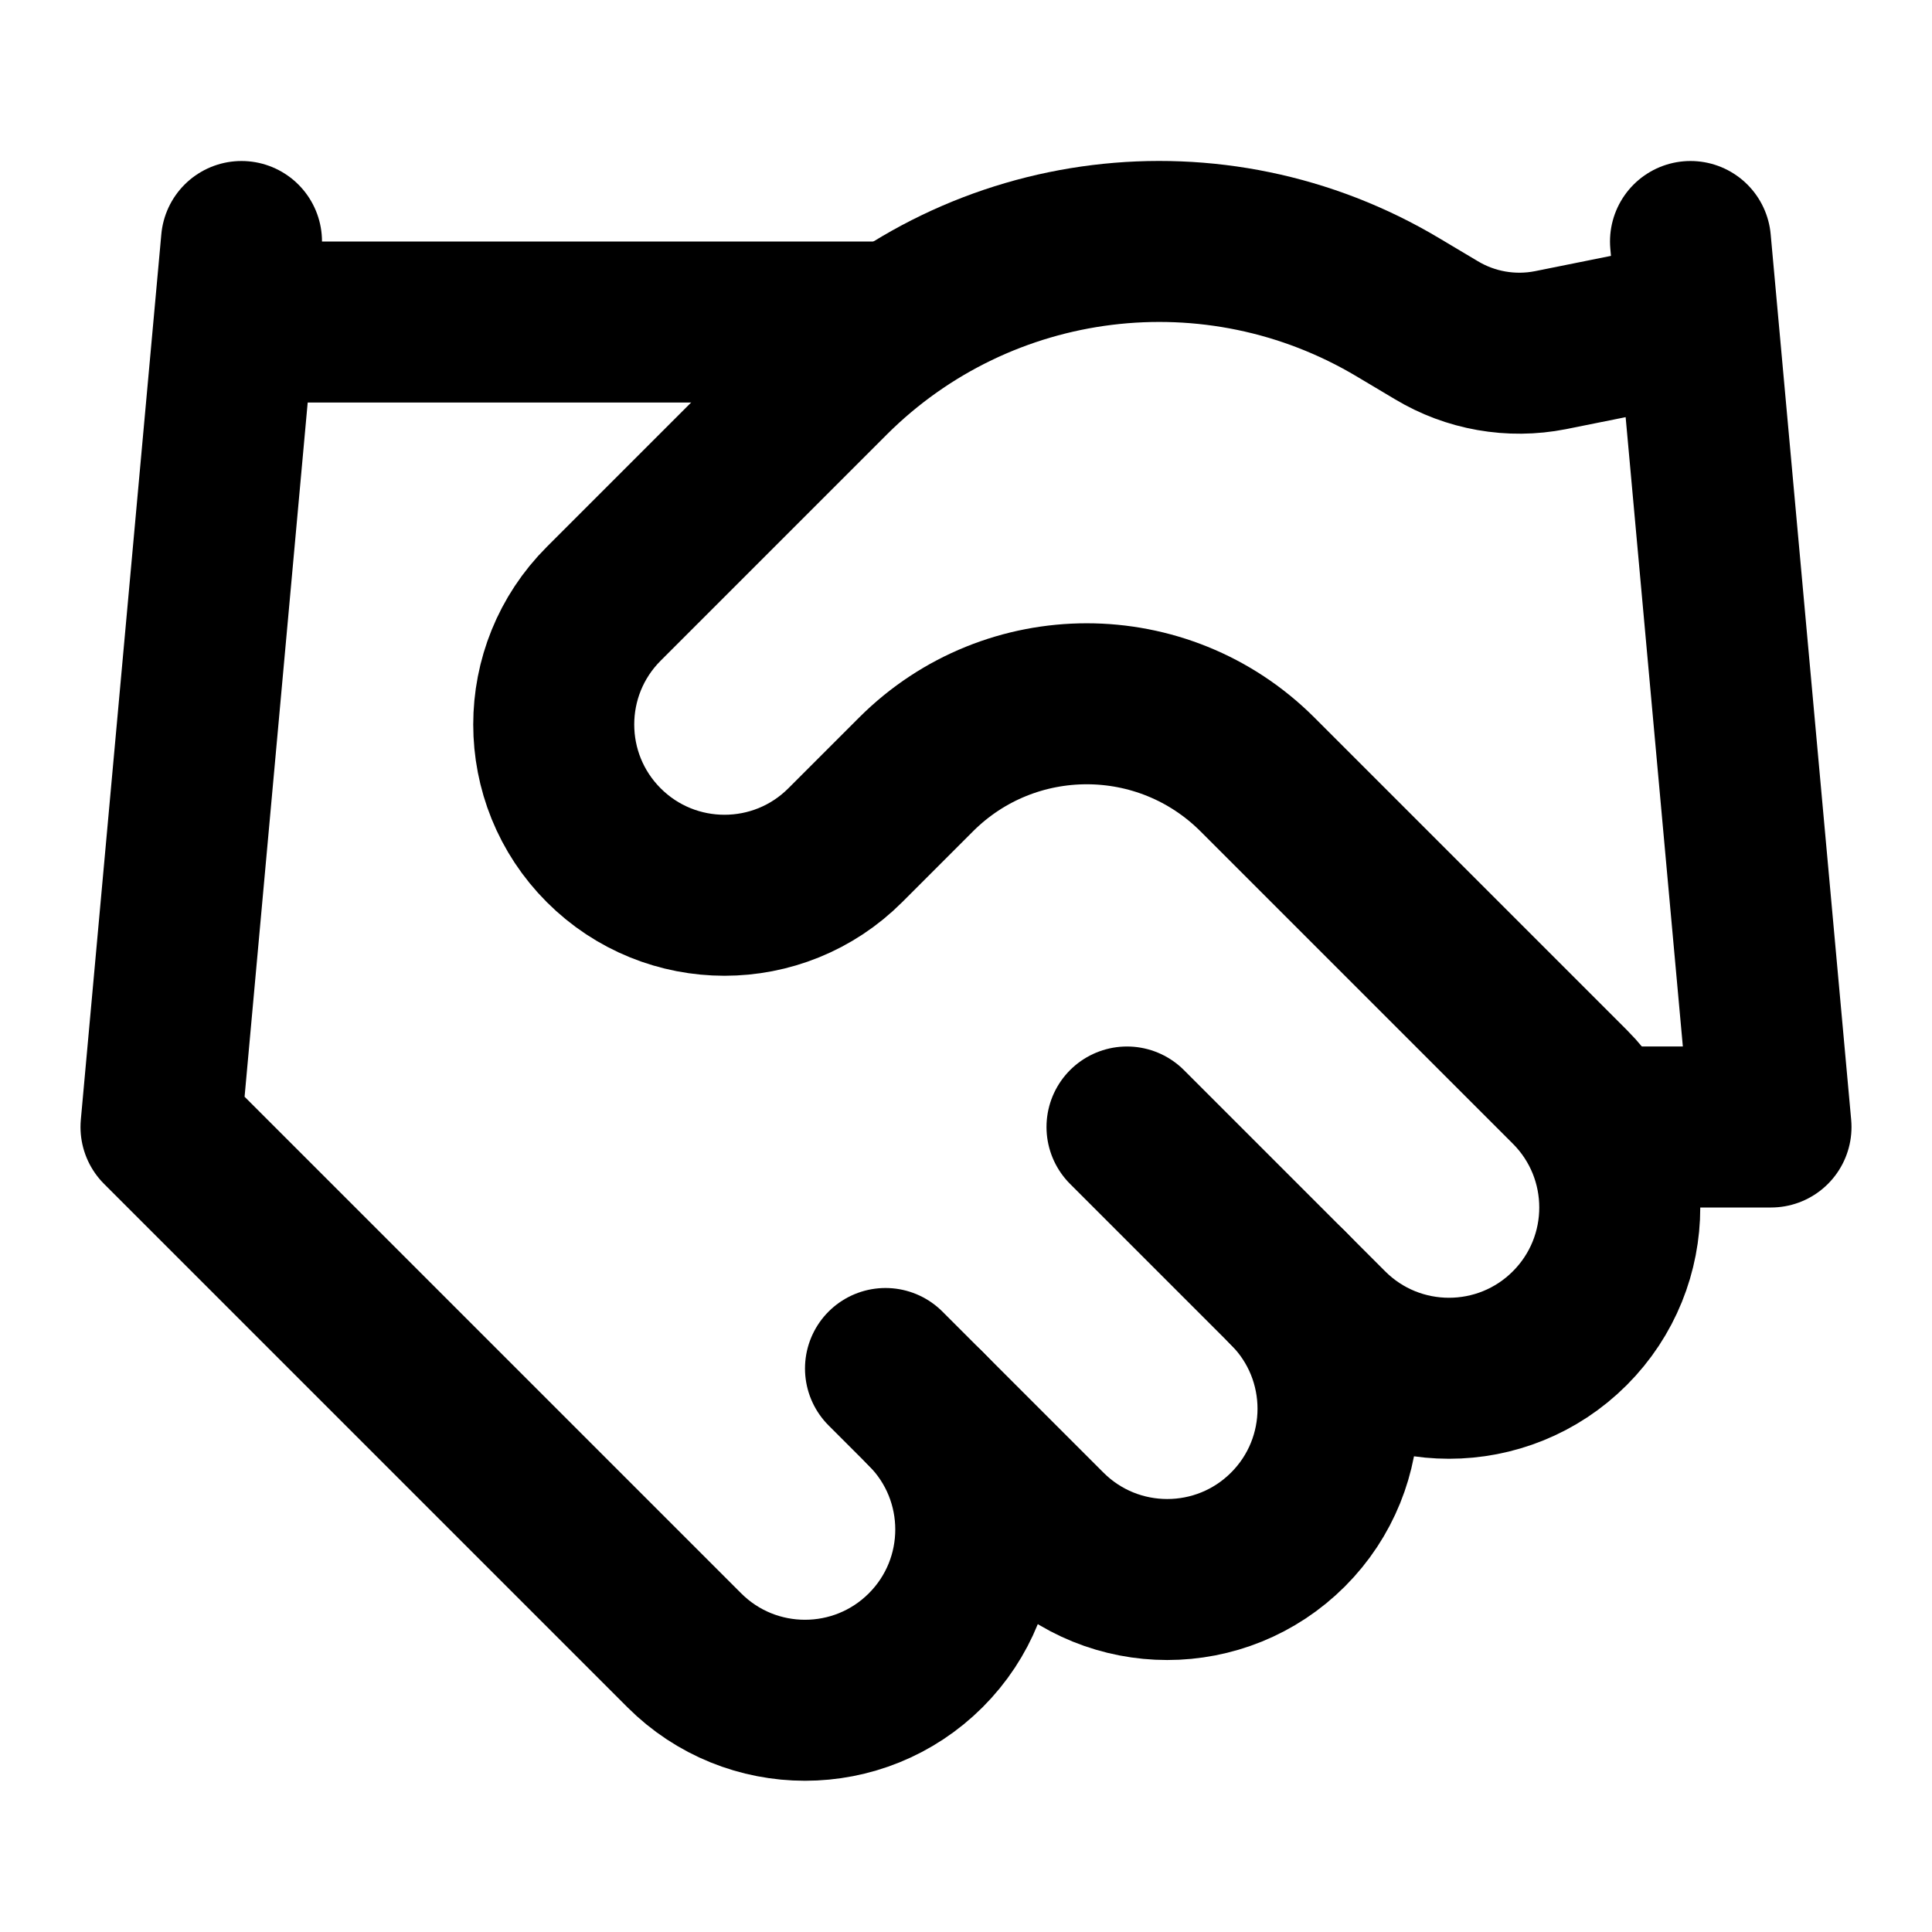
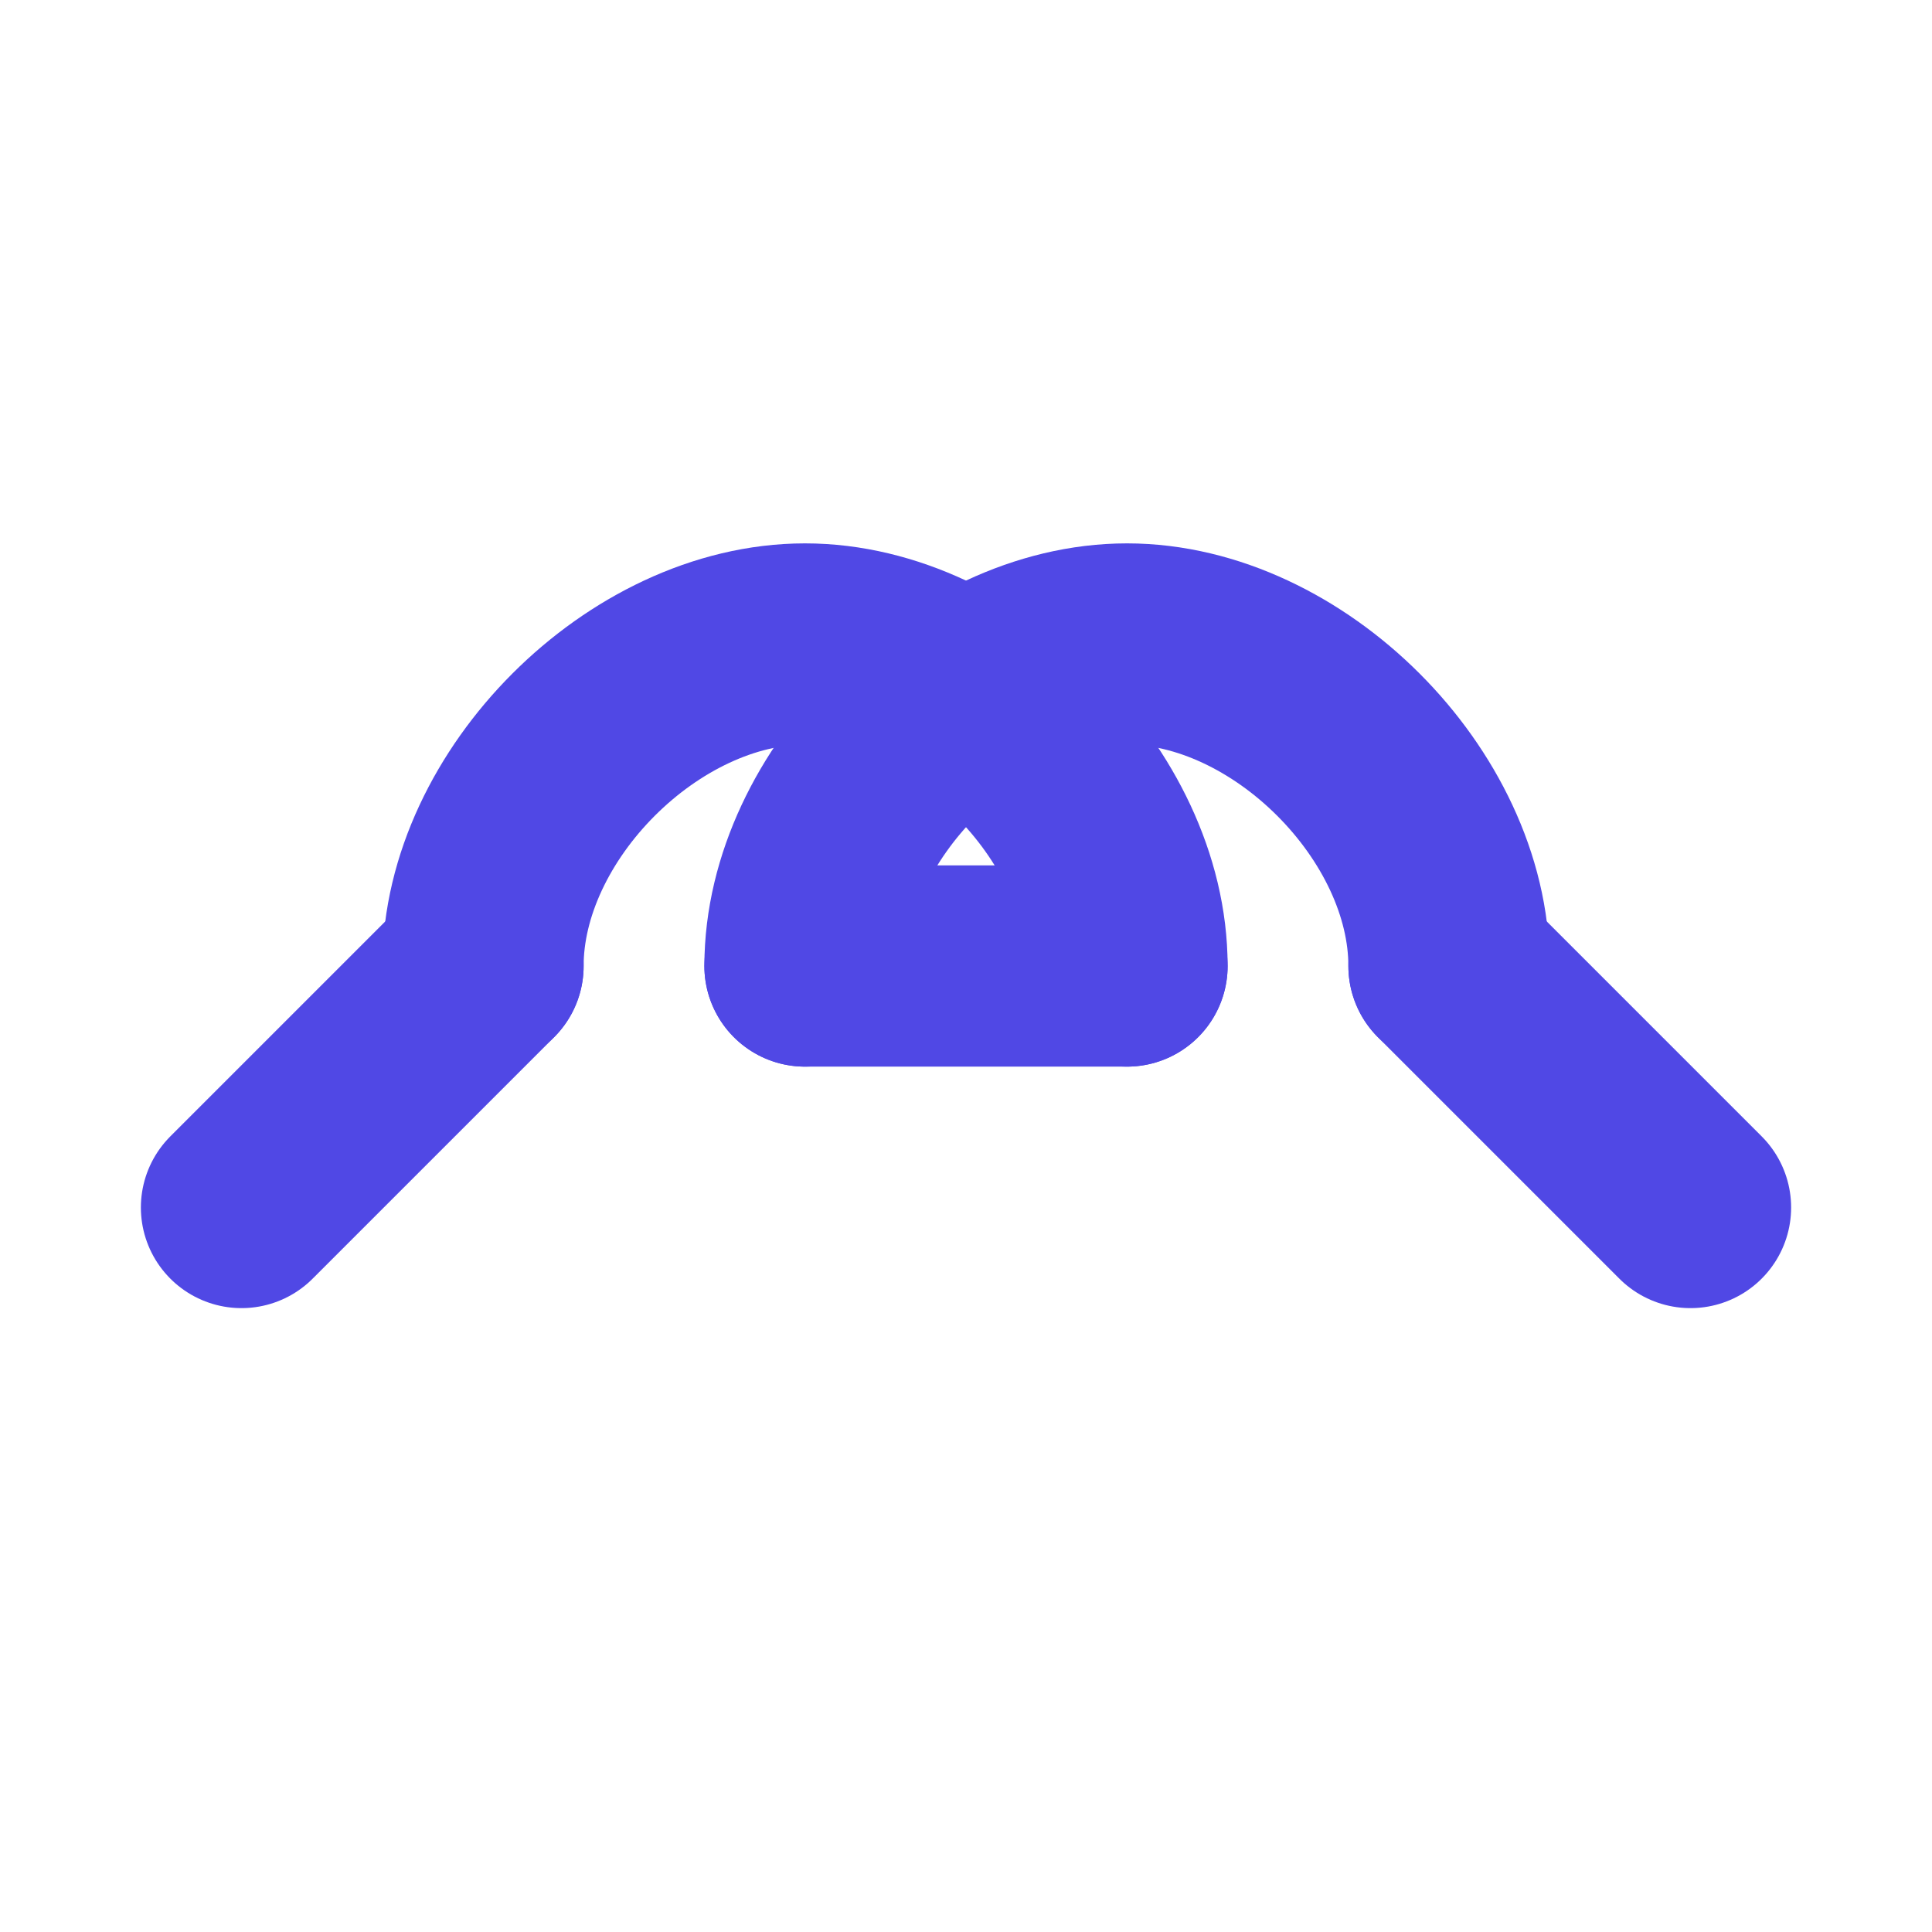
- <svg xmlns="http://www.w3.org/2000/svg" viewBox="0 0 24 24" fill="none" stroke="currentColor" stroke-width="2" stroke-linecap="round" stroke-linejoin="round">
-   <path d="m11 17 2 2a1 1 0 1 0 3-3" />
-   <path d="m14 14 2.5 2.5a1 1 0 1 0 3-3l-3.88-3.88a3 3 0 0 0-4.24 0l-.88.88a1 1 0 1 1-3-3l2.81-2.81a5.79 5.79 0 0 1 7.06-.87l.47.28a2 2 0 0 0 1.42.25L21 4" />
-   <path d="m21 3 1 11h-2" />
-   <path d="M3 3 2 14l6.5 6.5a1 1 0 1 0 3-3" />
-   <path d="M3 4h8" />
+ <svg xmlns="http://www.w3.org/2000/svg" viewBox="0 0 24 24" fill="none">
+   <path d="M6 12c0-2 2-4 4-4s4 2 4 4" stroke="hsl(243, 75%, 59%)" stroke-width="2.5" stroke-linecap="round" stroke-linejoin="round" />
+   <path d="M18 12c0-2-2-4-4-4s-4 2-4 4" stroke="hsl(243, 75%, 59%)" stroke-width="2.5" stroke-linecap="round" stroke-linejoin="round" />
+   <path d="M10 12h4" stroke="hsl(243, 75%, 59%)" stroke-width="2.5" stroke-linecap="round" stroke-linejoin="round" />
+   <path d="M6 12l-3 3" stroke="hsl(243, 75%, 59%)" stroke-width="2.5" stroke-linecap="round" stroke-linejoin="round" />
+   <path d="M18 12l3 3" stroke="hsl(243, 75%, 59%)" stroke-width="2.5" stroke-linecap="round" stroke-linejoin="round" />
</svg>
